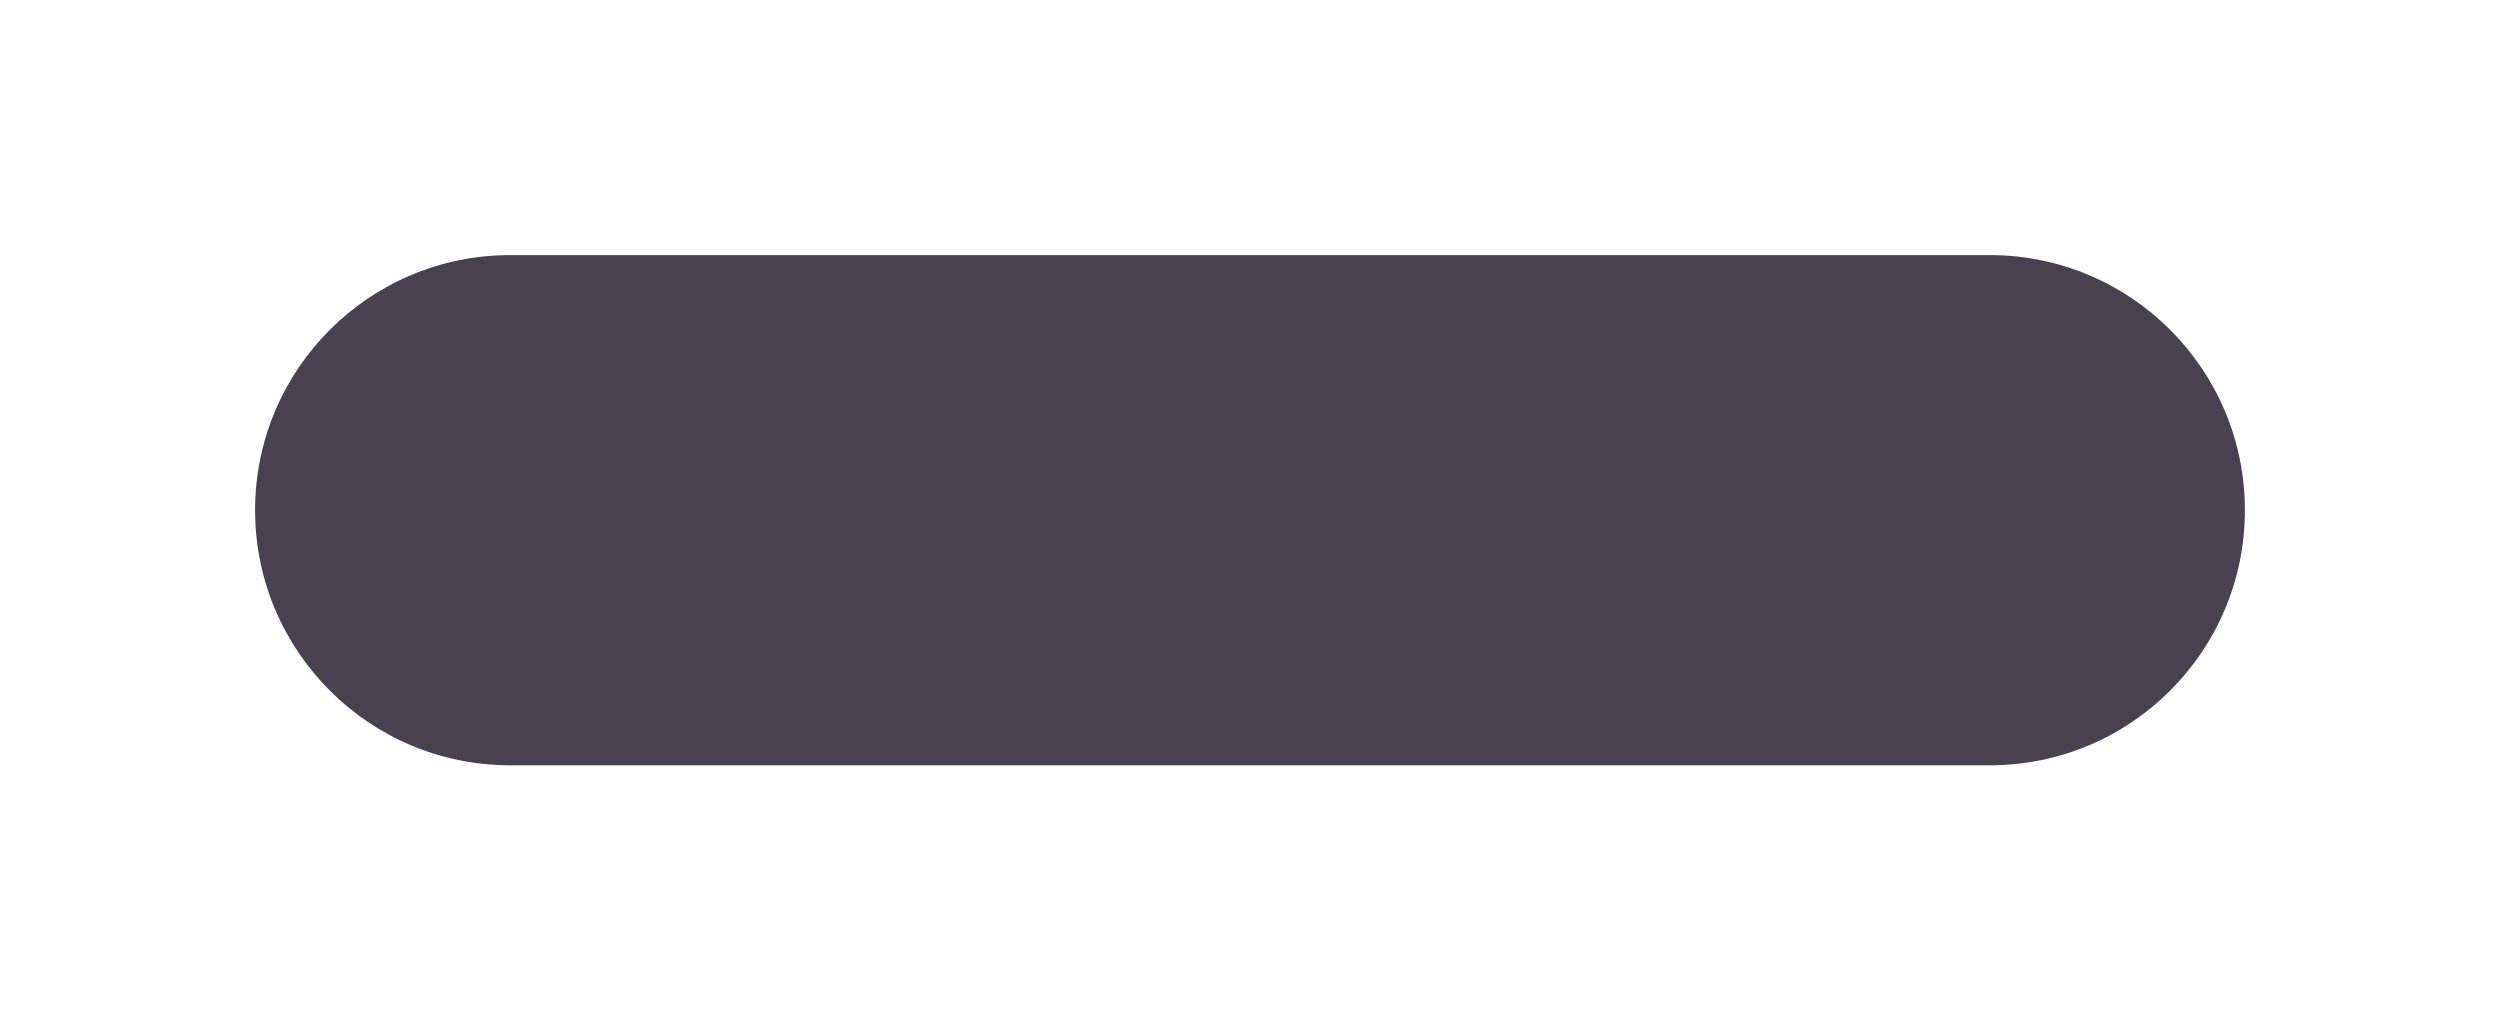
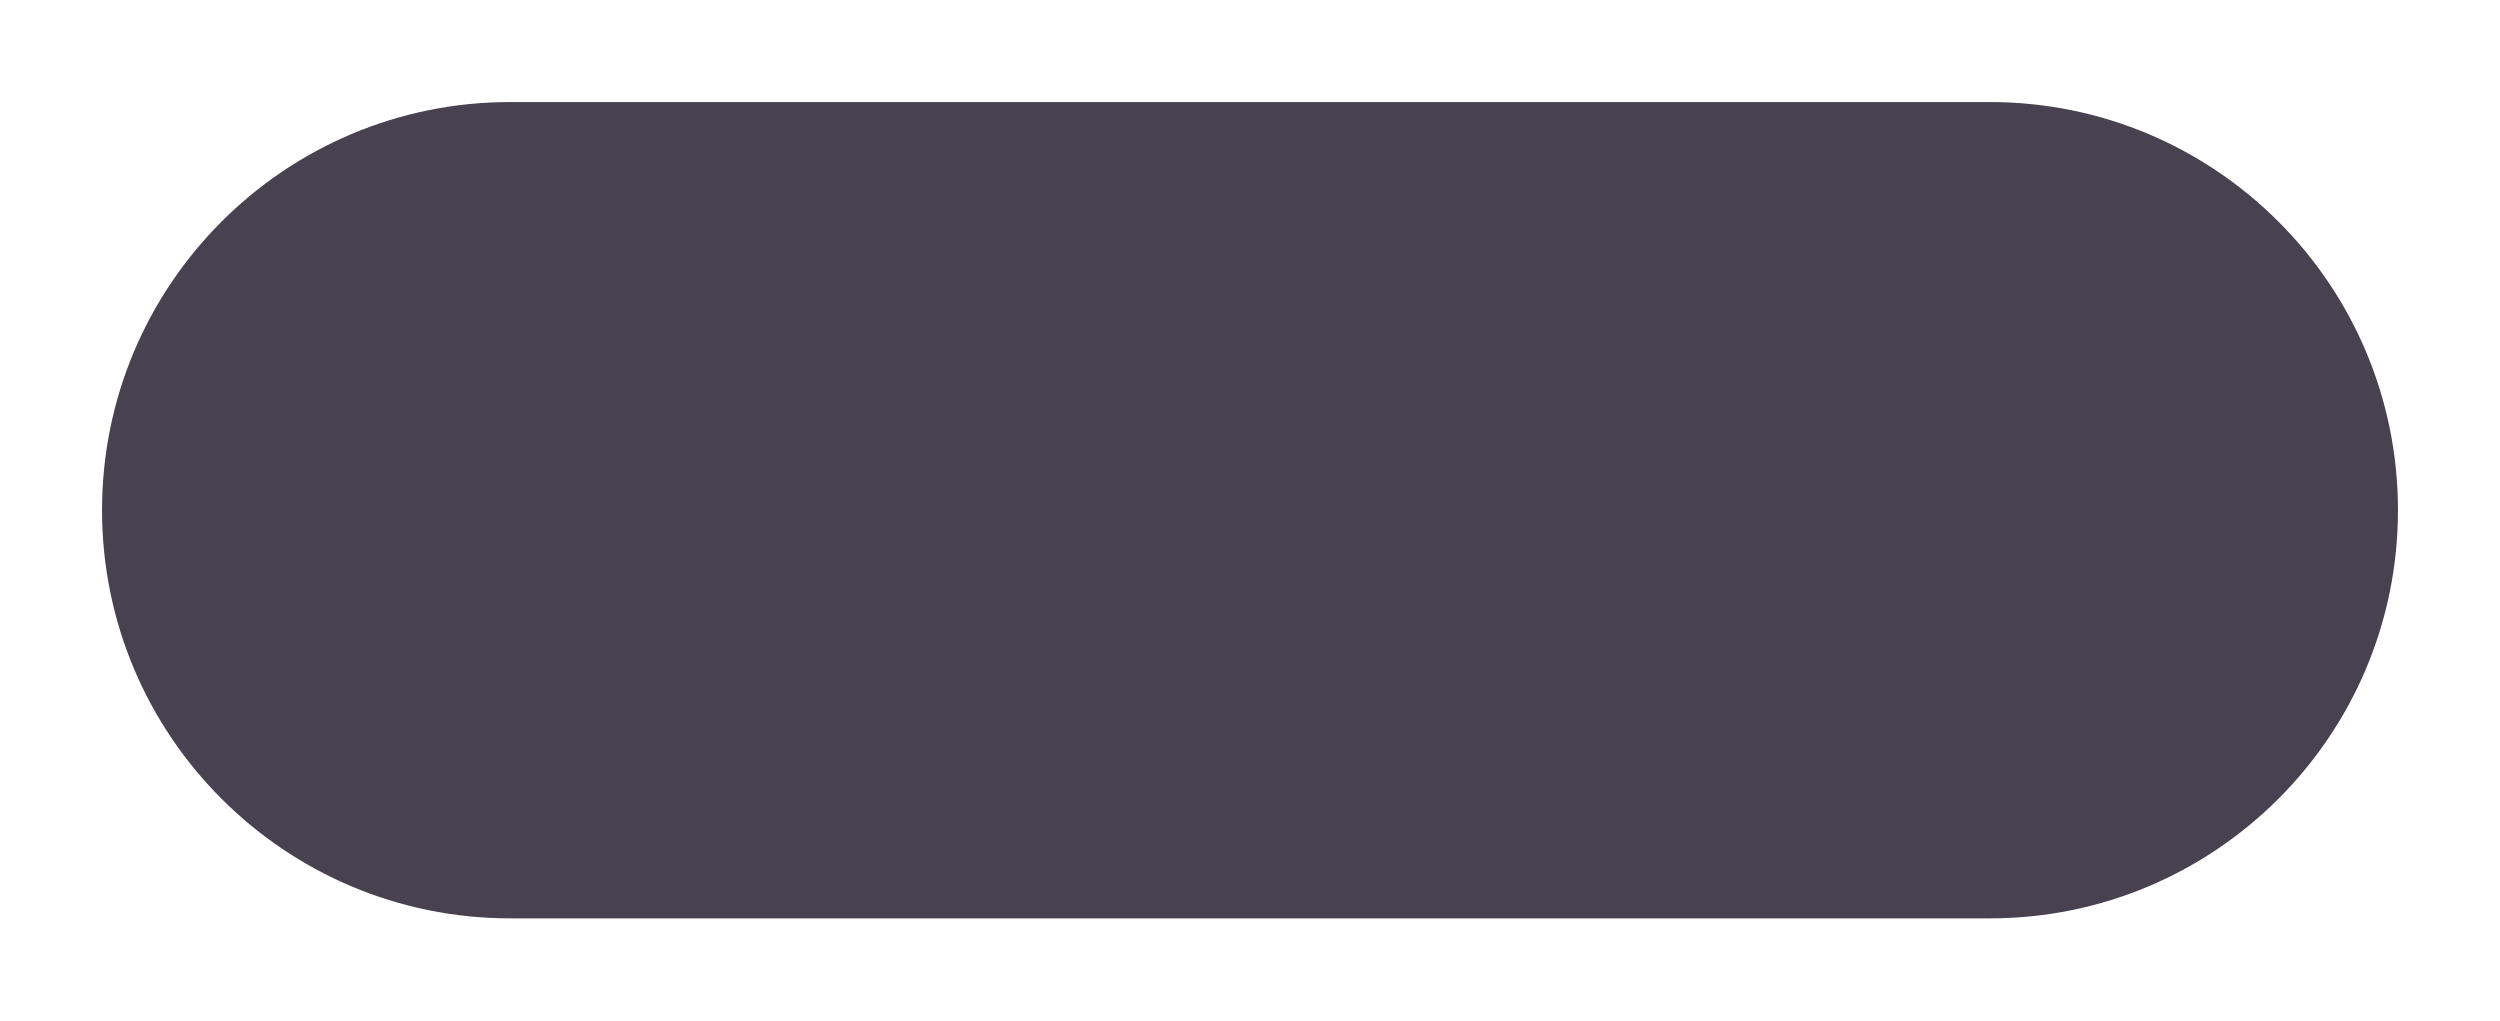
<svg xmlns="http://www.w3.org/2000/svg" width="392" height="160" viewBox="0 0 392 160" text-rendering="geometricPrecision" font-family="sans-serif">
  <g transform="translate(0, 0)">
    <g id="Root">
      <g id="ReusableComposeNode Placeholder">
-         <rect x="40" y="40" width="312" height="80" rx="40" ry="40" fill="#474150" />
+         <rect x="16" y="16" width="360" height="128" rx="64" ry="64" fill="#474150" />
      </g>
    </g>
  </g>
</svg>
